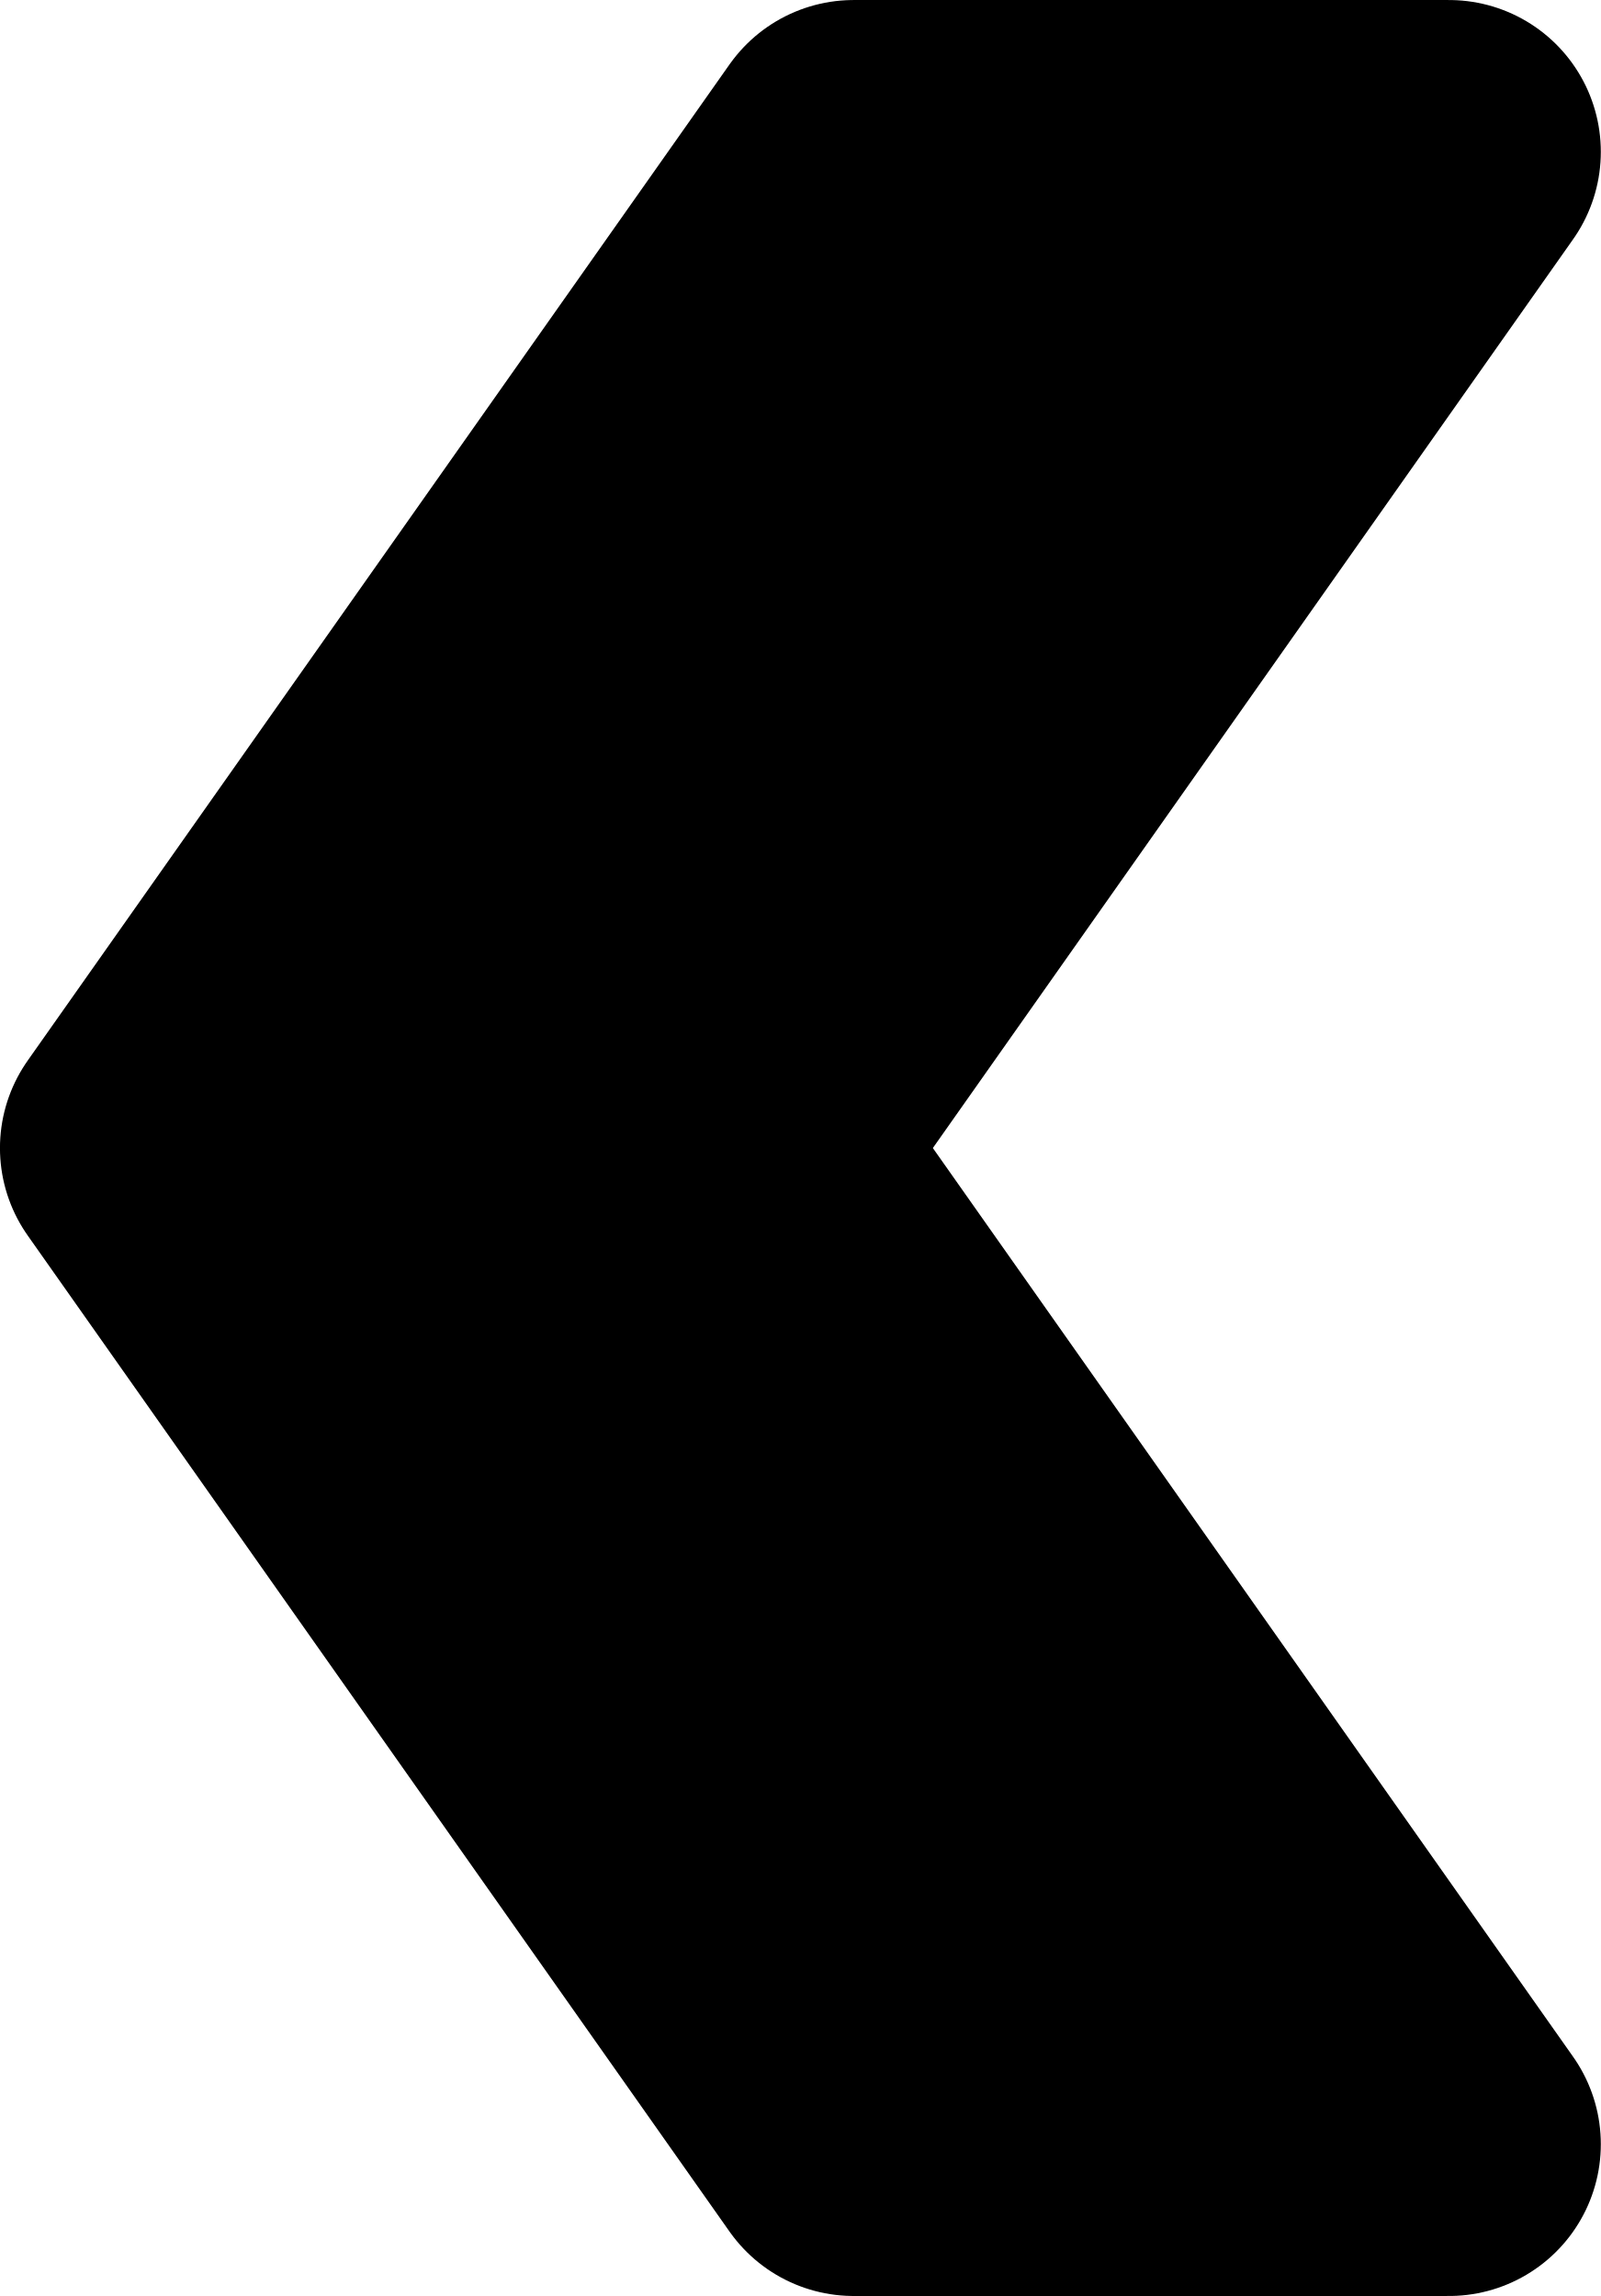
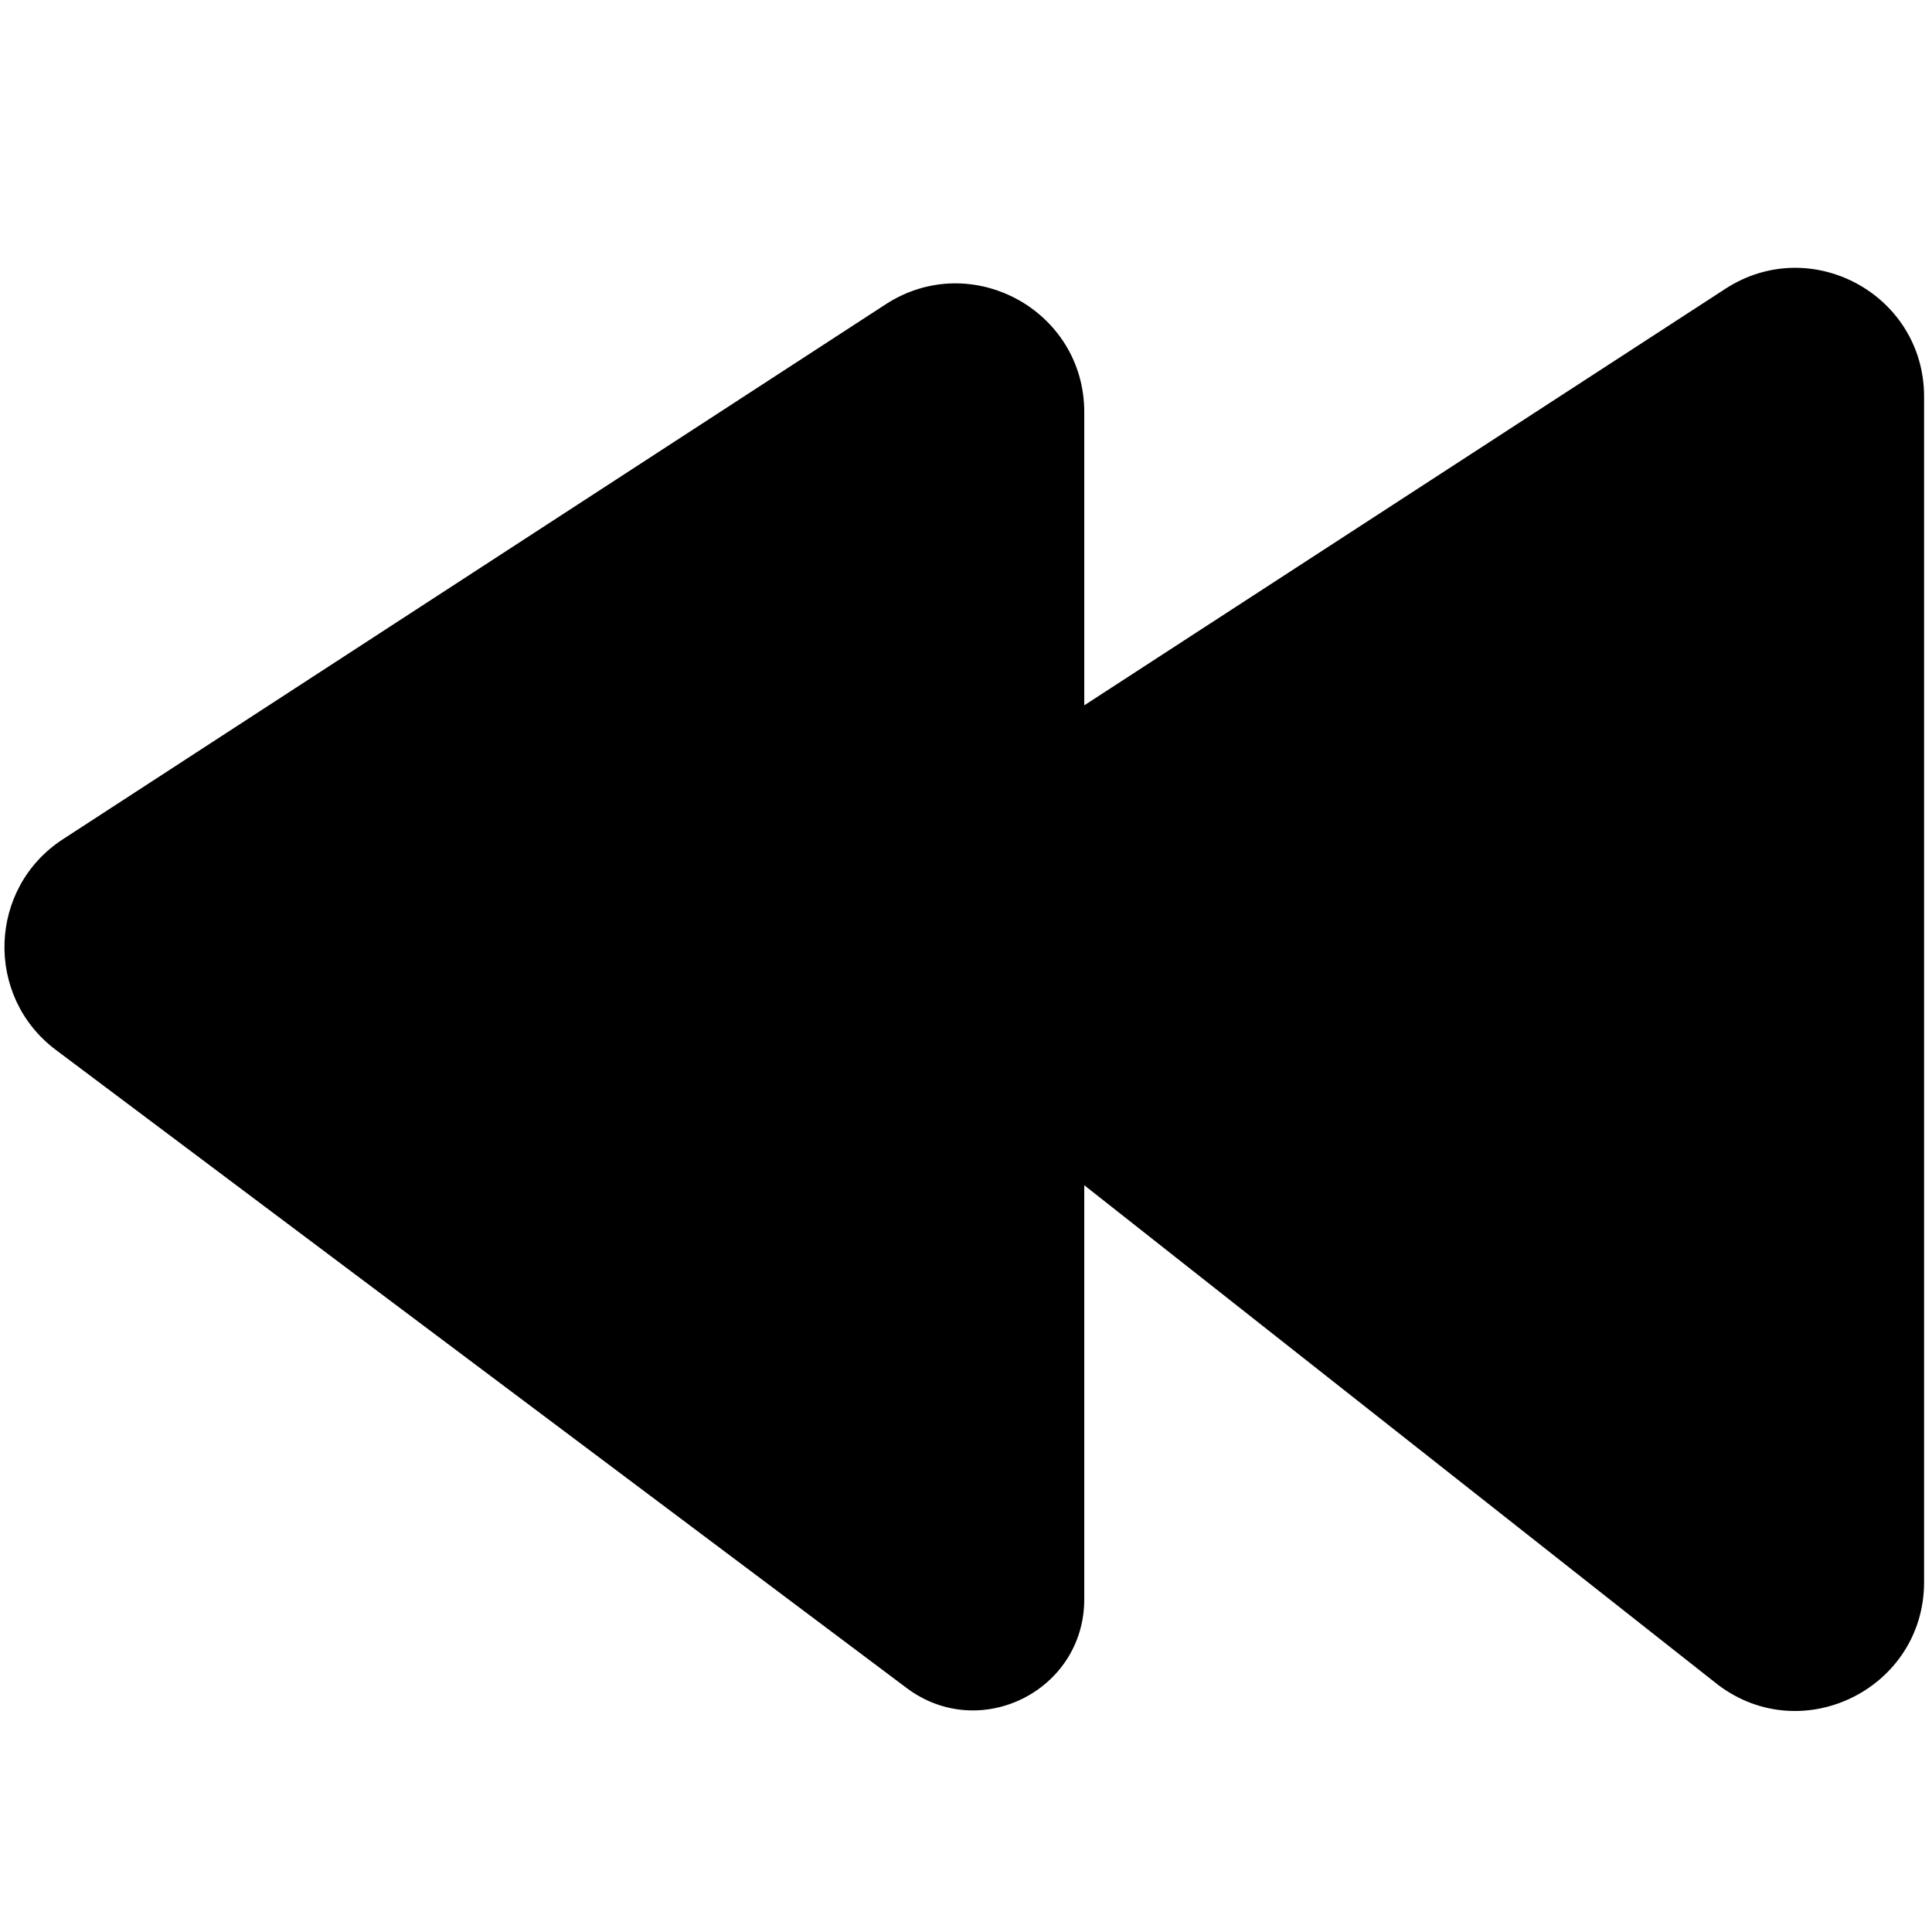
- <svg xmlns="http://www.w3.org/2000/svg" width="614.56" height="881.561" viewBox="0 0 614.56 881.561">
-   <defs>
-     <style>
-       .cls-1 {
-         stroke: #000;
-         stroke-linecap: round;
-         stroke-linejoin: round;
-         stroke-width: 116.57px;
-         fill-rule: evenodd;
-       }
-     </style>
-   </defs>
-   <path id="Arrow_2_1" data-name="Arrow 2 1" class="cls-1" d="M1560.99,1373.99L1291.55,991.513l269.44-382.5H1332.44l-269.45,382.5,269.45,382.477h228.55Z" transform="translate(-1004.72 -550.719)" />
+ <svg xmlns="http://www.w3.org/2000/svg" viewBox="0 0 256 256" version="1.1" x="0px" y="0px" id="svg16" width="256" height="256">
+   <defs id="defs20" />
+   <g id="g10" transform="matrix(15.89731,0,0,15.89731,0.5943622,30.39583)" style="fill:none;fill-rule:evenodd;stroke:none;stroke-width:1">
+     <g id="g8" style="fill:#000000">
+       <path d="m 14.344,0.495 -5.344,3.472 v -2.444 c 0,-0.85 -0.943,-1.362 -1.656,-0.898 l -6.857,4.458 c -0.624,0.406 -0.654,1.309 -0.059,1.756 l 7.092,5.319 c 0.61,0.457 1.48,0.022 1.48,-0.74 v -3.451 l 5.285,4.166 c 0.706,0.53 1.715,0.025 1.715,-0.858 v -5.356 -4.525 c 0,-0.851 -0.943,-1.362 -1.656,-0.899" id="path6" />
+     </g>
+   </g>
</svg>
